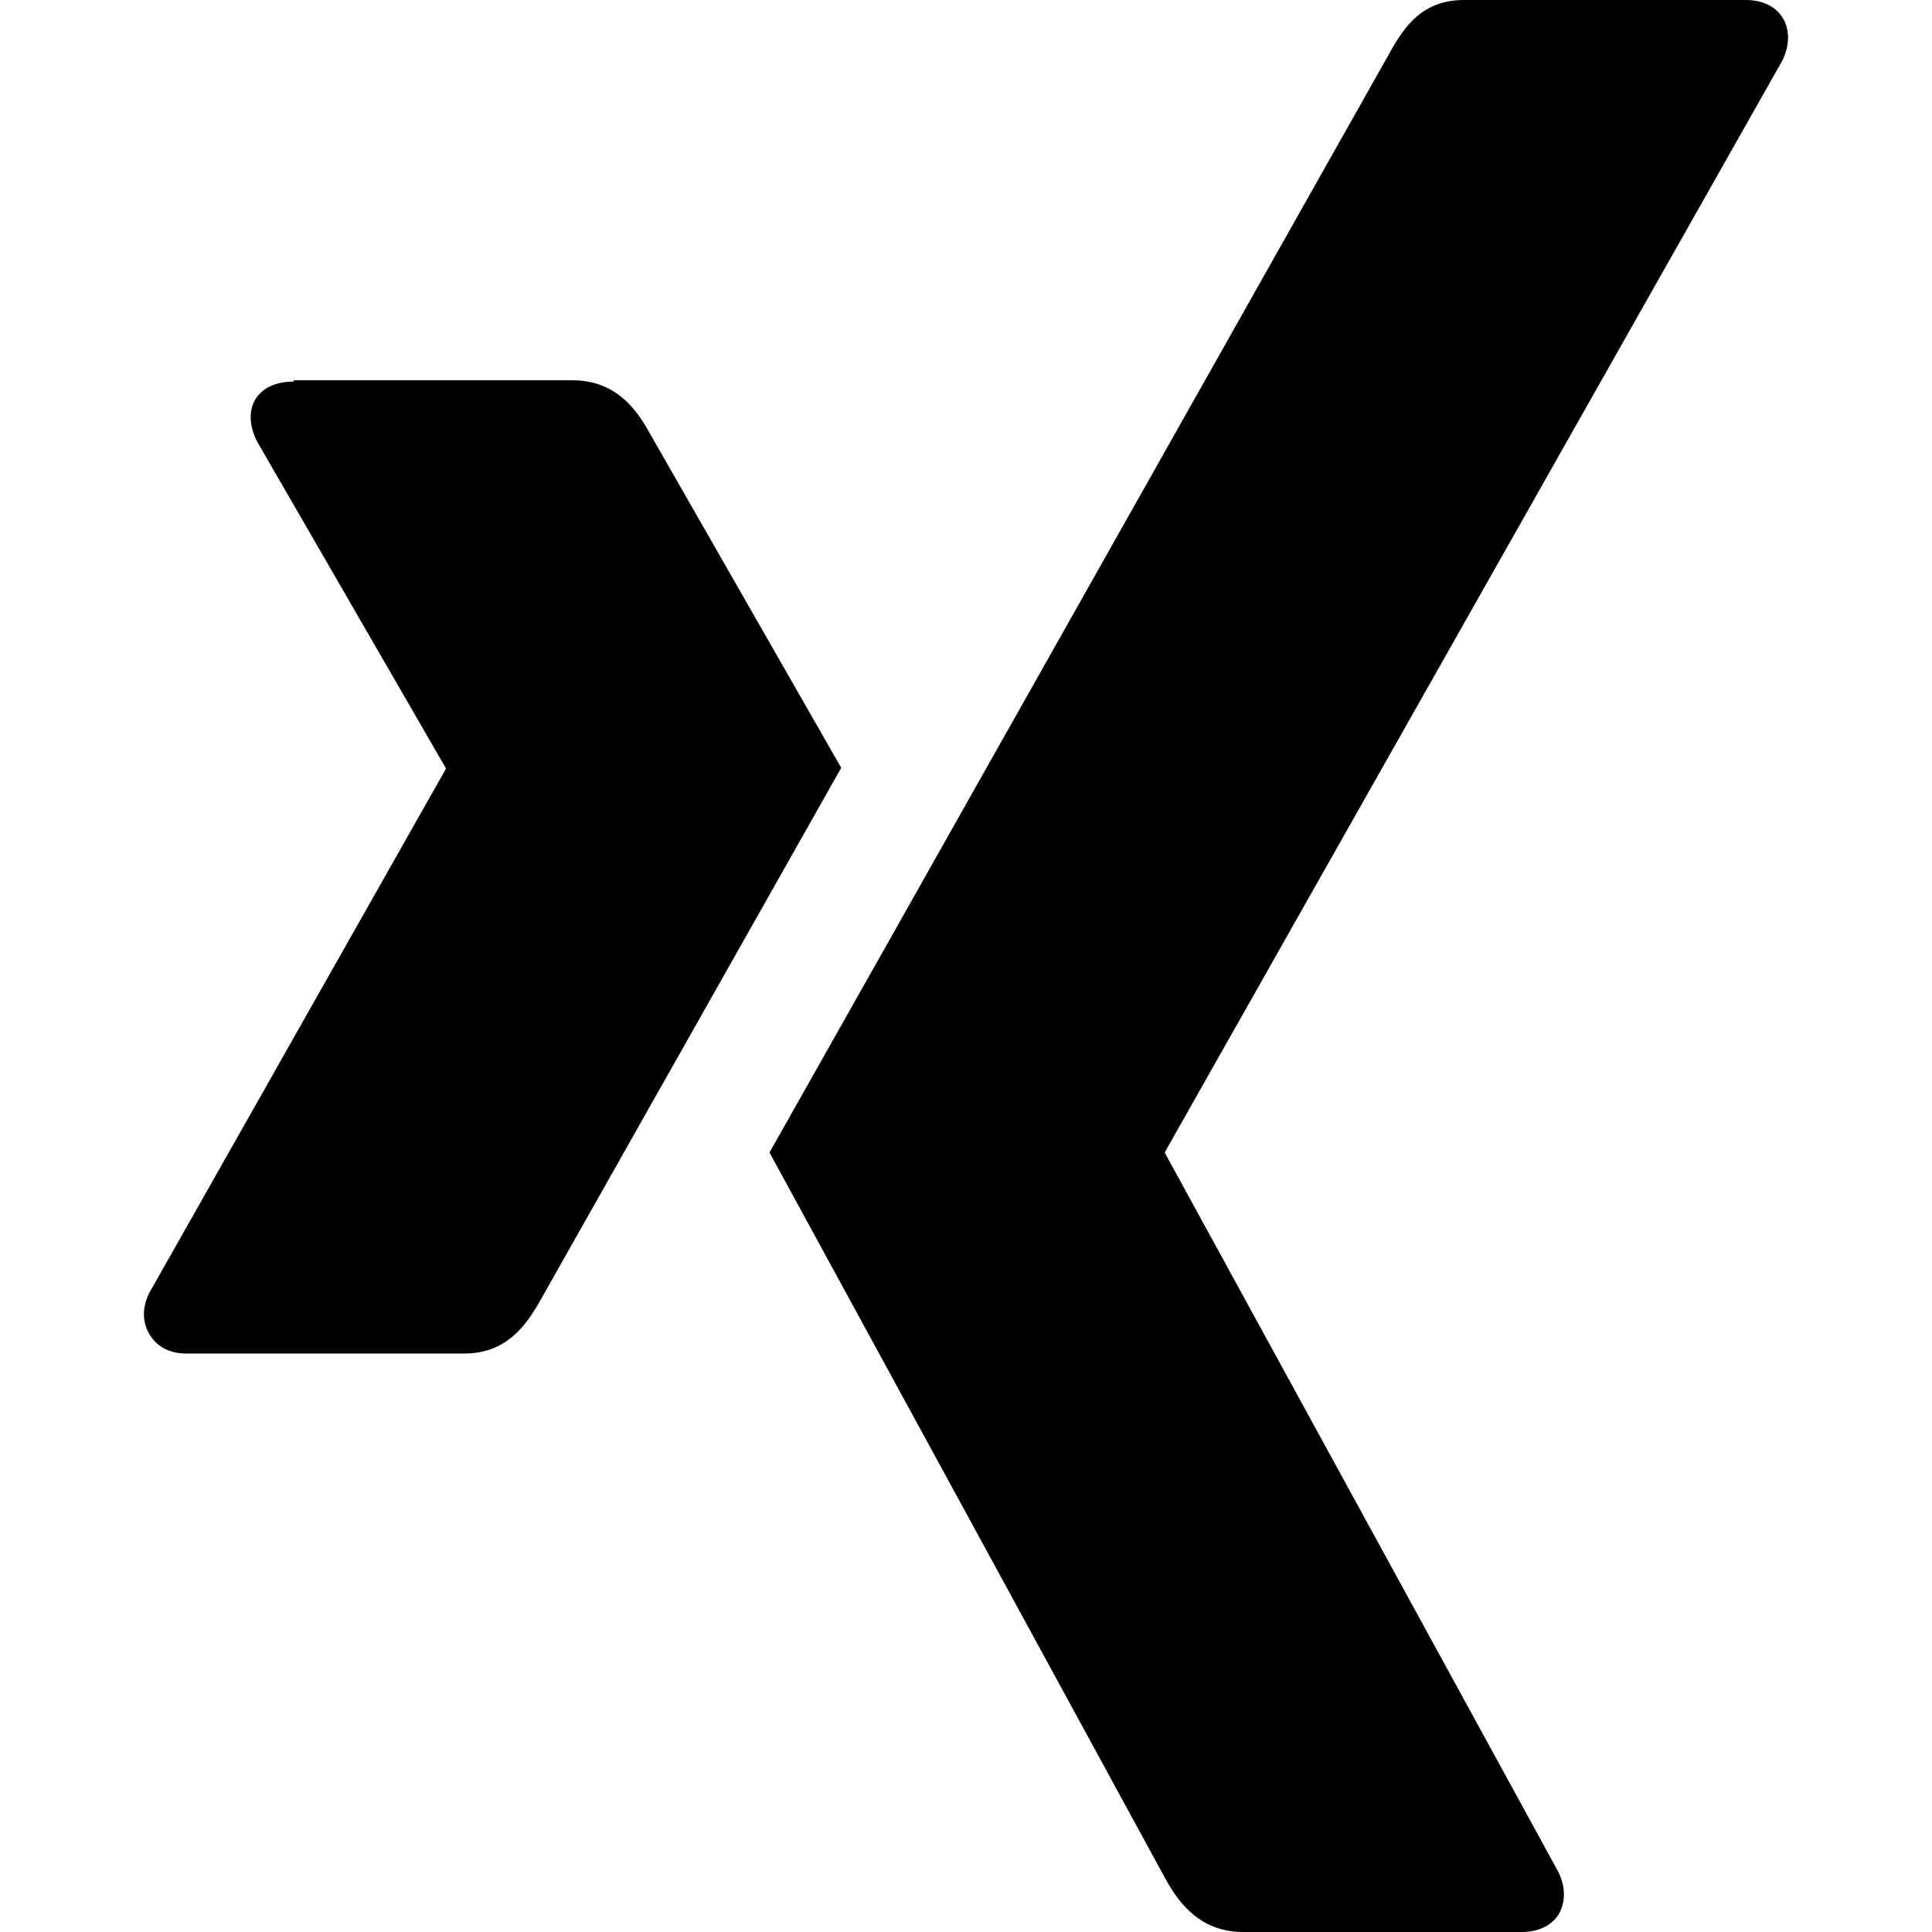
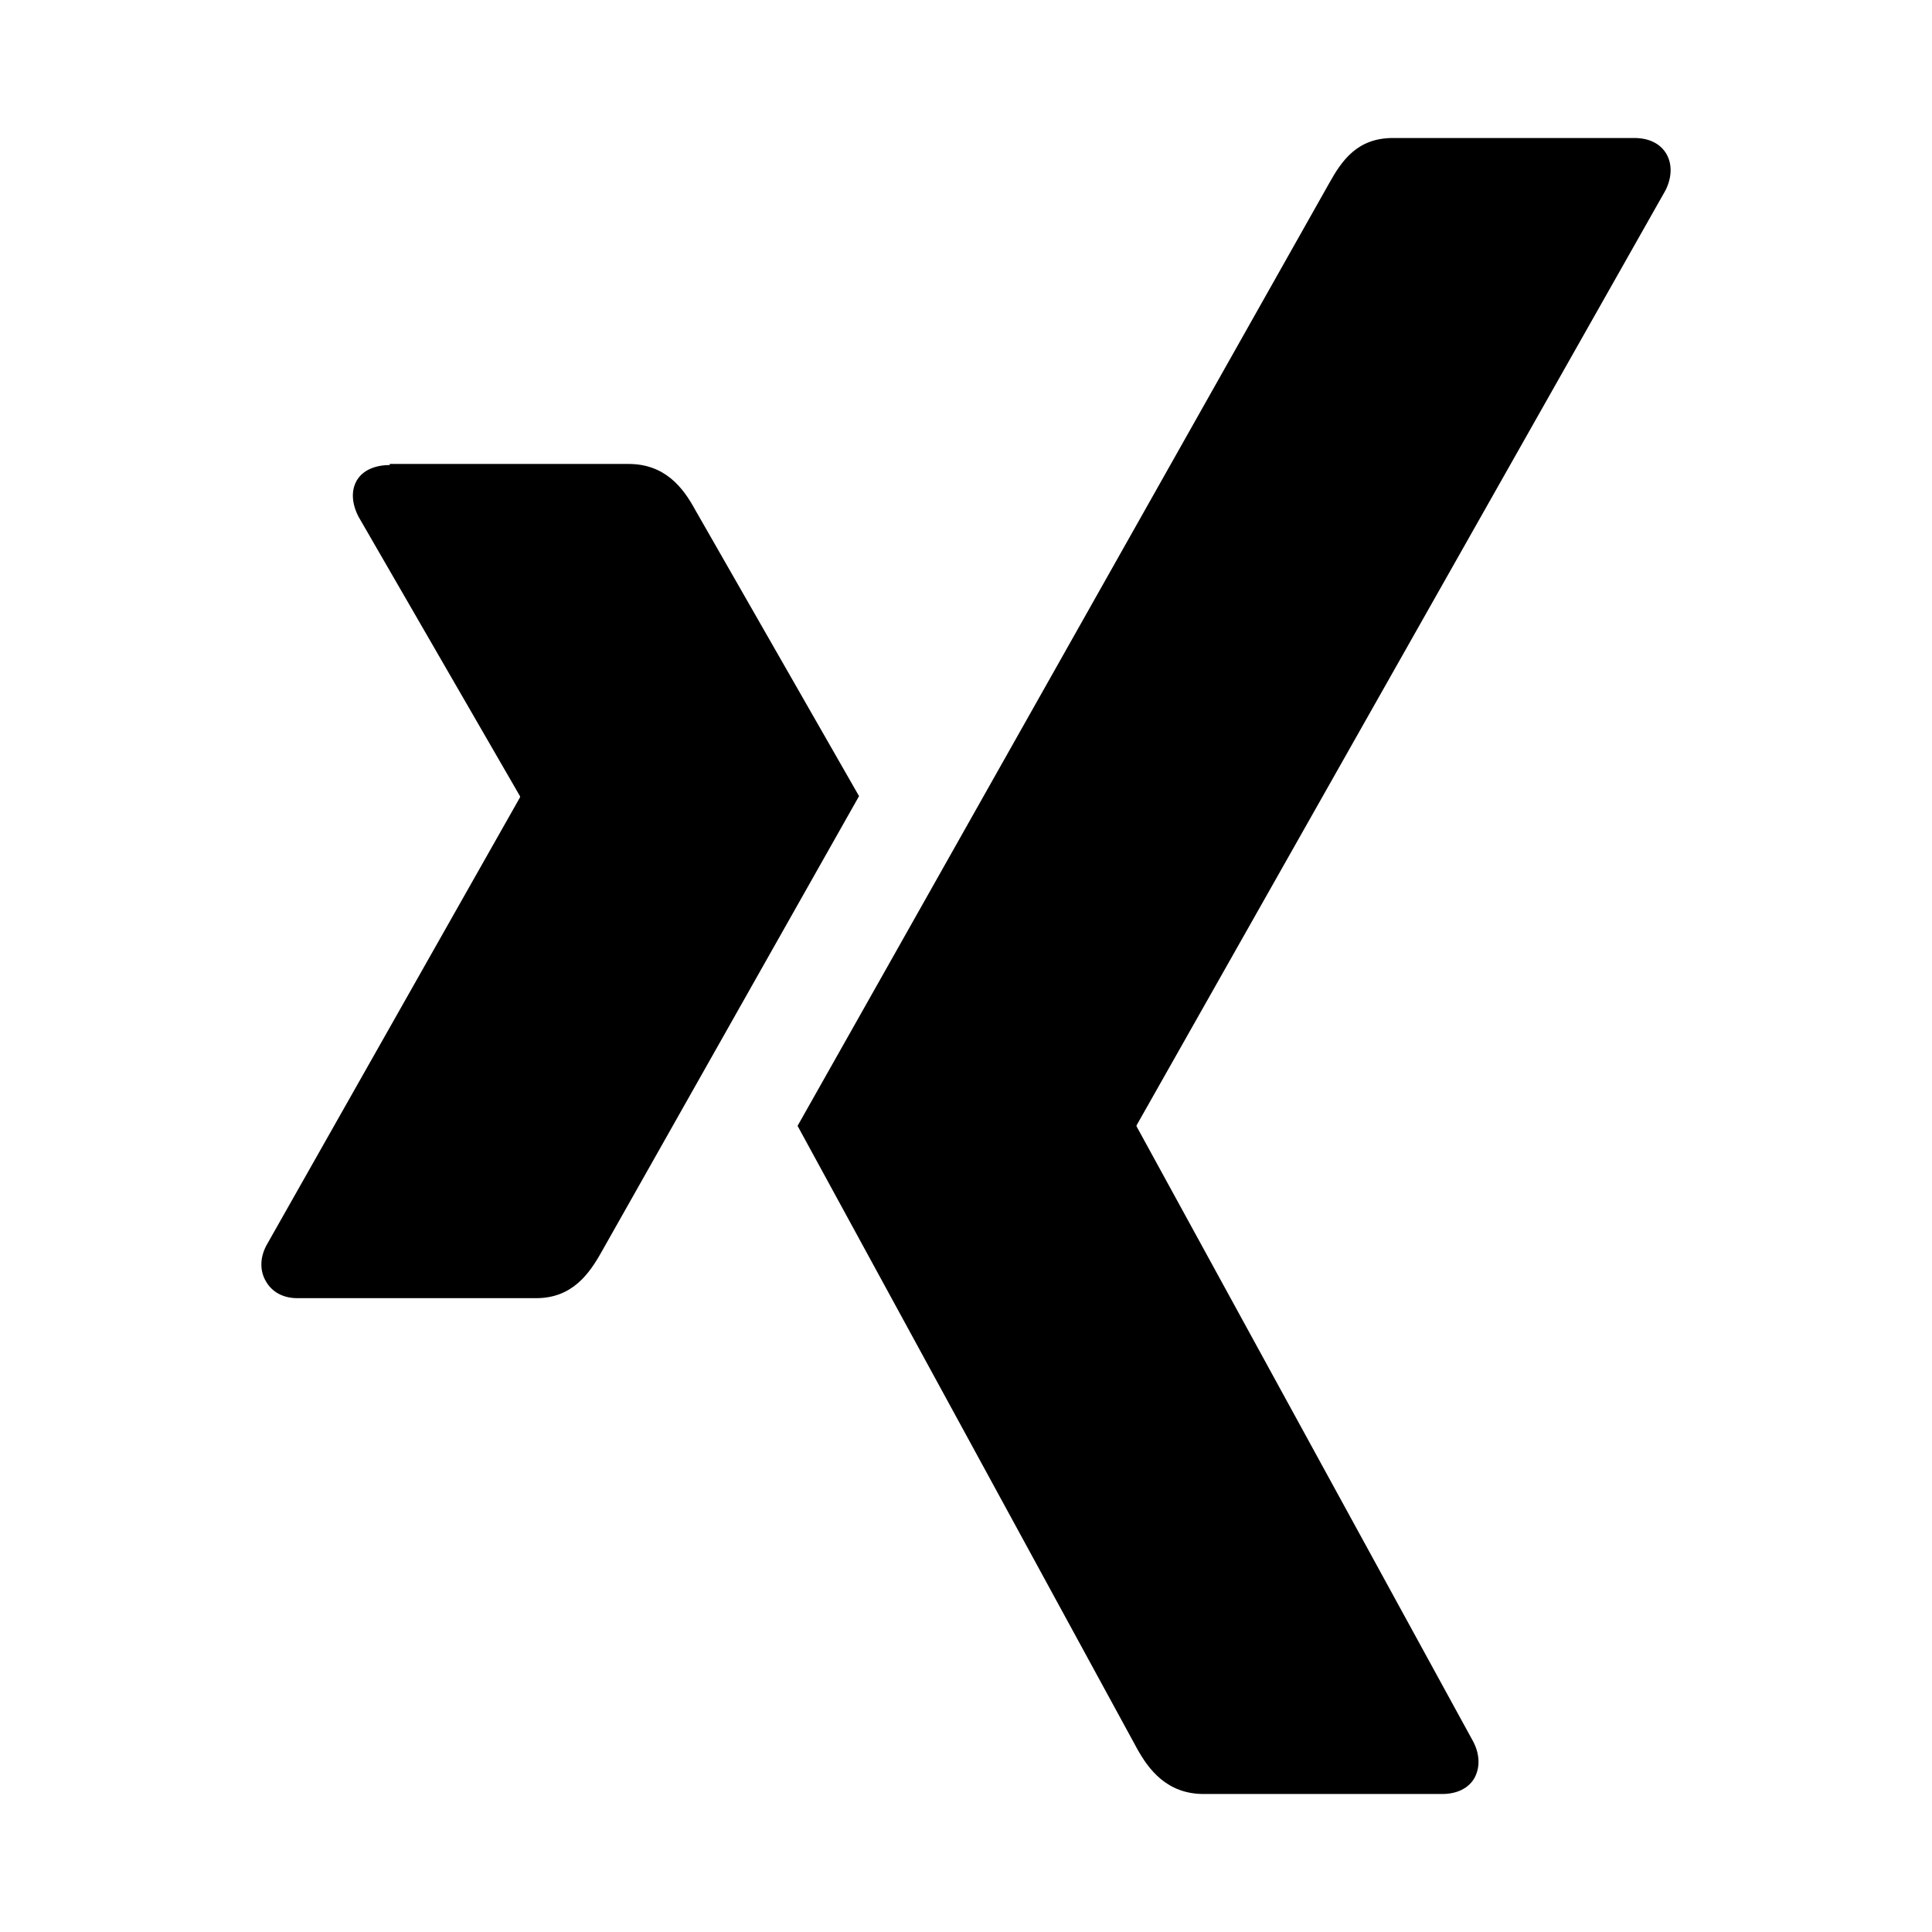
- <svg xmlns="http://www.w3.org/2000/svg" role="img" viewBox="0 0 24 24">
-   <path d="M18.188 0c-.517 0-.741.325-.927.66 0 0-7.455 13.224-7.702 13.657.015.024 4.919 9.023 4.919 9.023.17.308.436.66.967.66h3.454c.211 0 .375-.078.463-.22.089-.151.089-.346-.009-.536l-4.879-8.916c-.004-.006-.004-.016 0-.022L22.139.756c.095-.191.097-.387.006-.535C22.056.078 21.894 0 21.686 0h-3.498zM3.648 4.74c-.211 0-.385.074-.473.216-.09.149-.078.339.02.531l2.34 4.05c.004.01.004.016 0 .021L1.86 16.051c-.099.188-.093.381 0 .529.085.142.239.234.45.234h3.461c.518 0 .766-.348.945-.667l3.734-6.609-2.378-4.155c-.172-.315-.434-.659-.962-.659H3.648v.016z" />
+ <svg xmlns="http://www.w3.org/2000/svg" role="img" viewBox="-2 -2 28 28">
+   <path fill="currentColor" d="M18.188 0c-.517 0-.741.325-.927.66 0 0-7.455 13.224-7.702 13.657.015.024 4.919 9.023 4.919 9.023.17.308.436.66.967.66h3.454c.211 0 .375-.078.463-.22.089-.151.089-.346-.009-.536l-4.879-8.916c-.004-.006-.004-.016 0-.022L22.139.756c.095-.191.097-.387.006-.535C22.056.078 21.894 0 21.686 0h-3.498zM3.648 4.74c-.211 0-.385.074-.473.216-.09.149-.078.339.02.531l2.34 4.05c.004.01.004.016 0 .021L1.86 16.051c-.099.188-.093.381 0 .529.085.142.239.234.45.234h3.461c.518 0 .766-.348.945-.667l3.734-6.609-2.378-4.155c-.172-.315-.434-.659-.962-.659H3.648v.016z" />
</svg>
